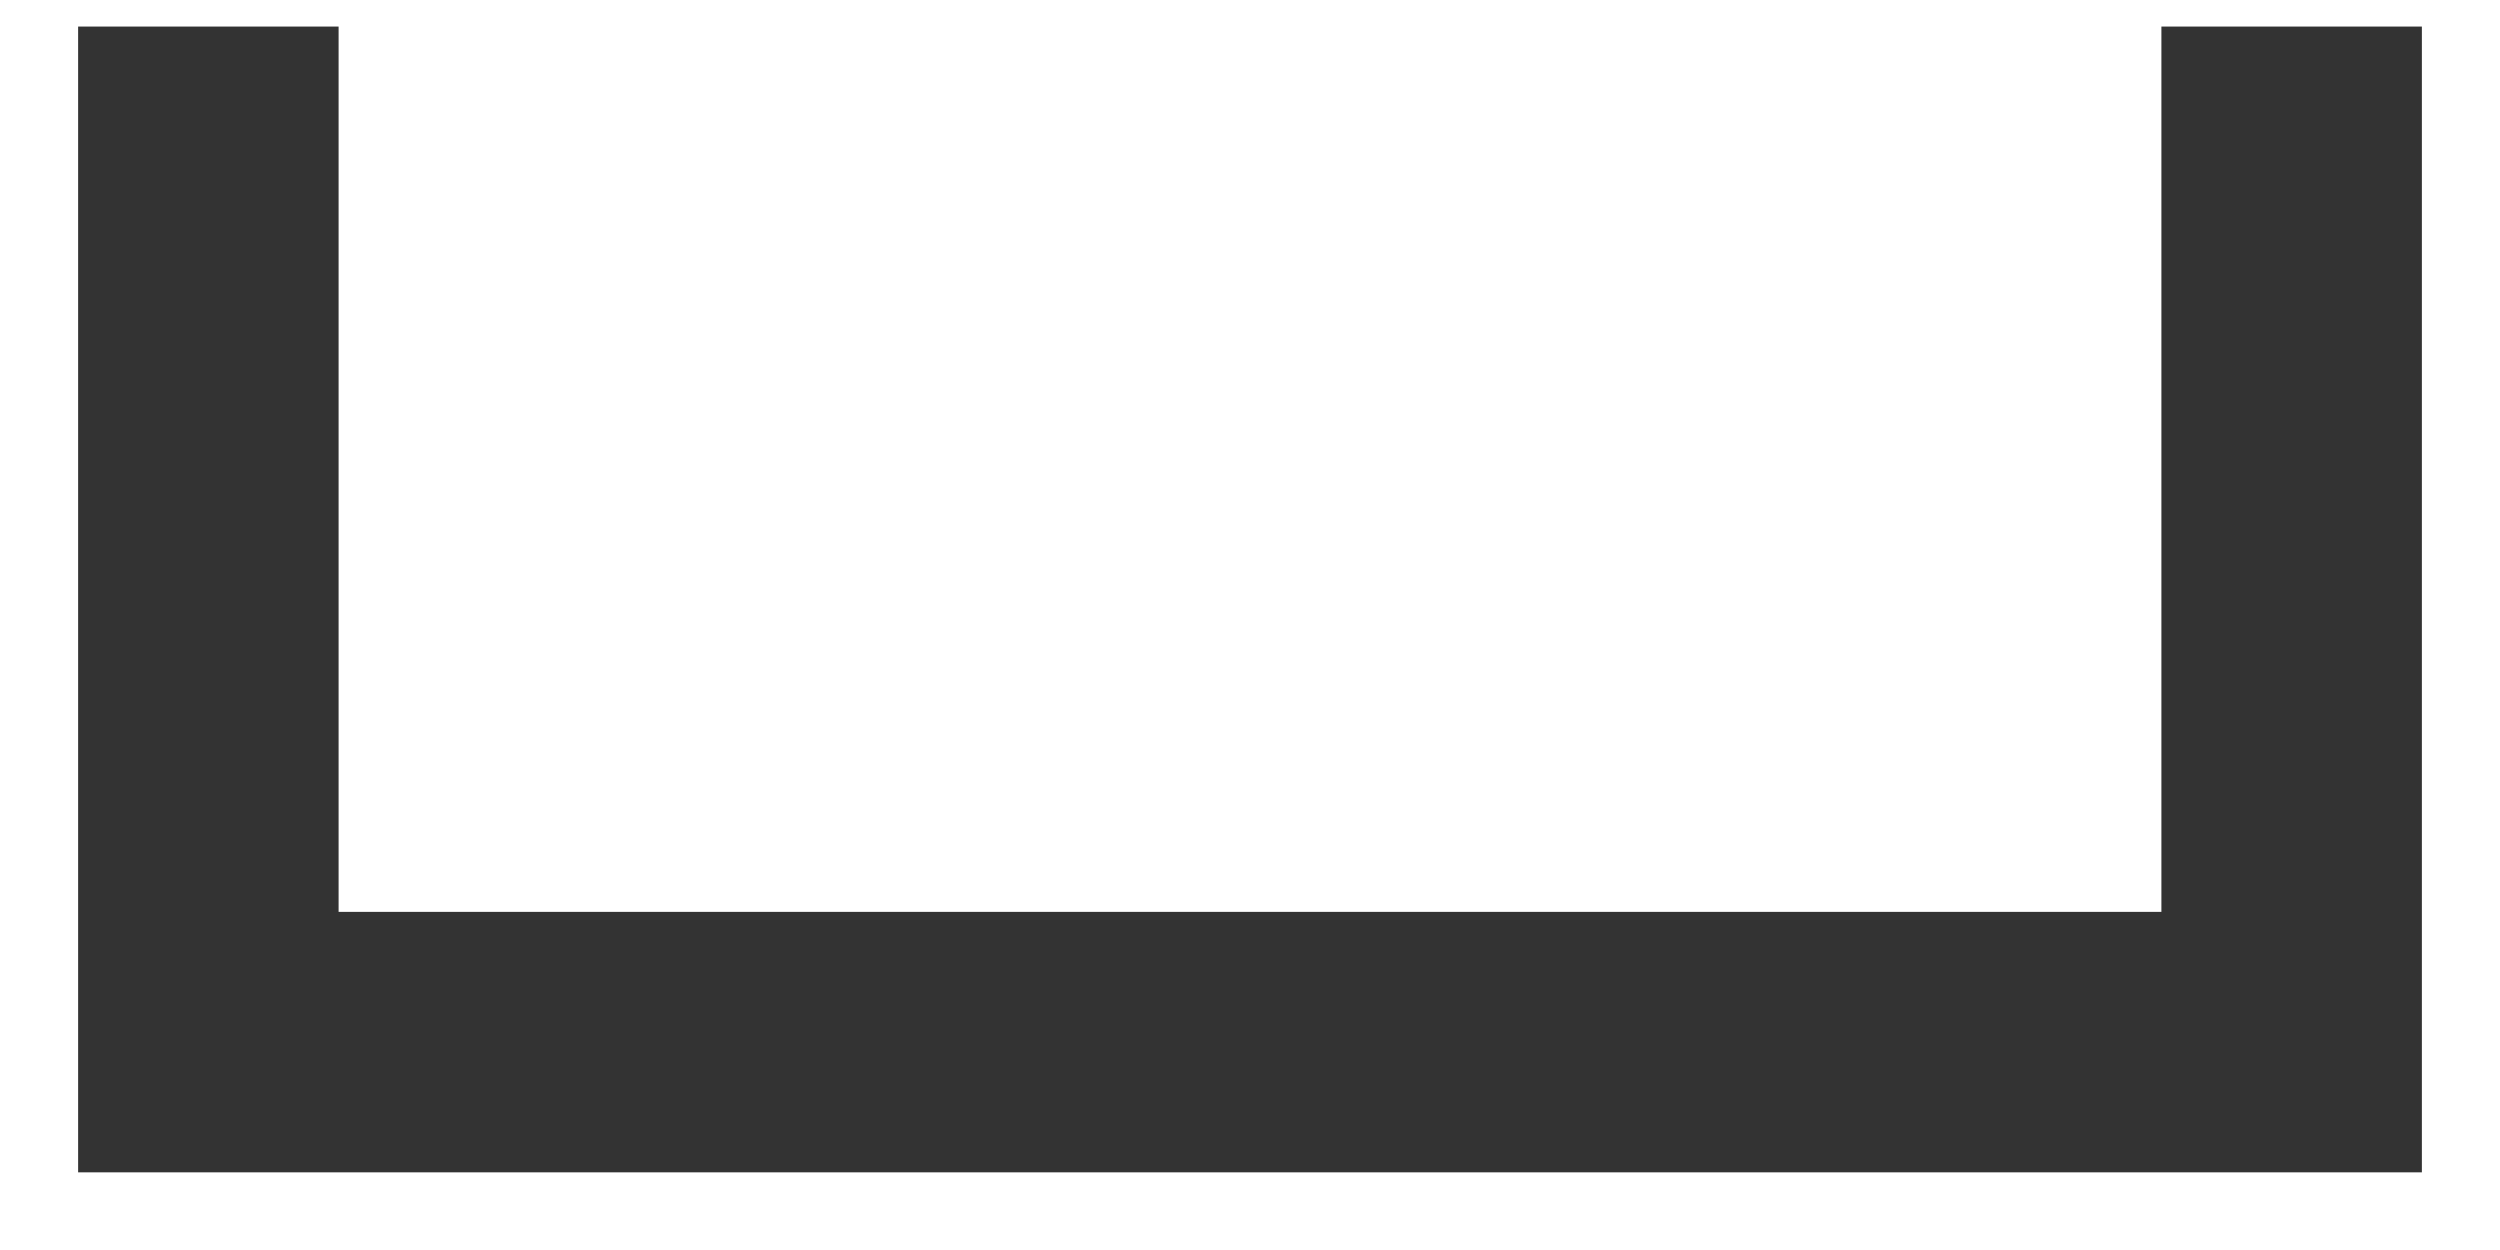
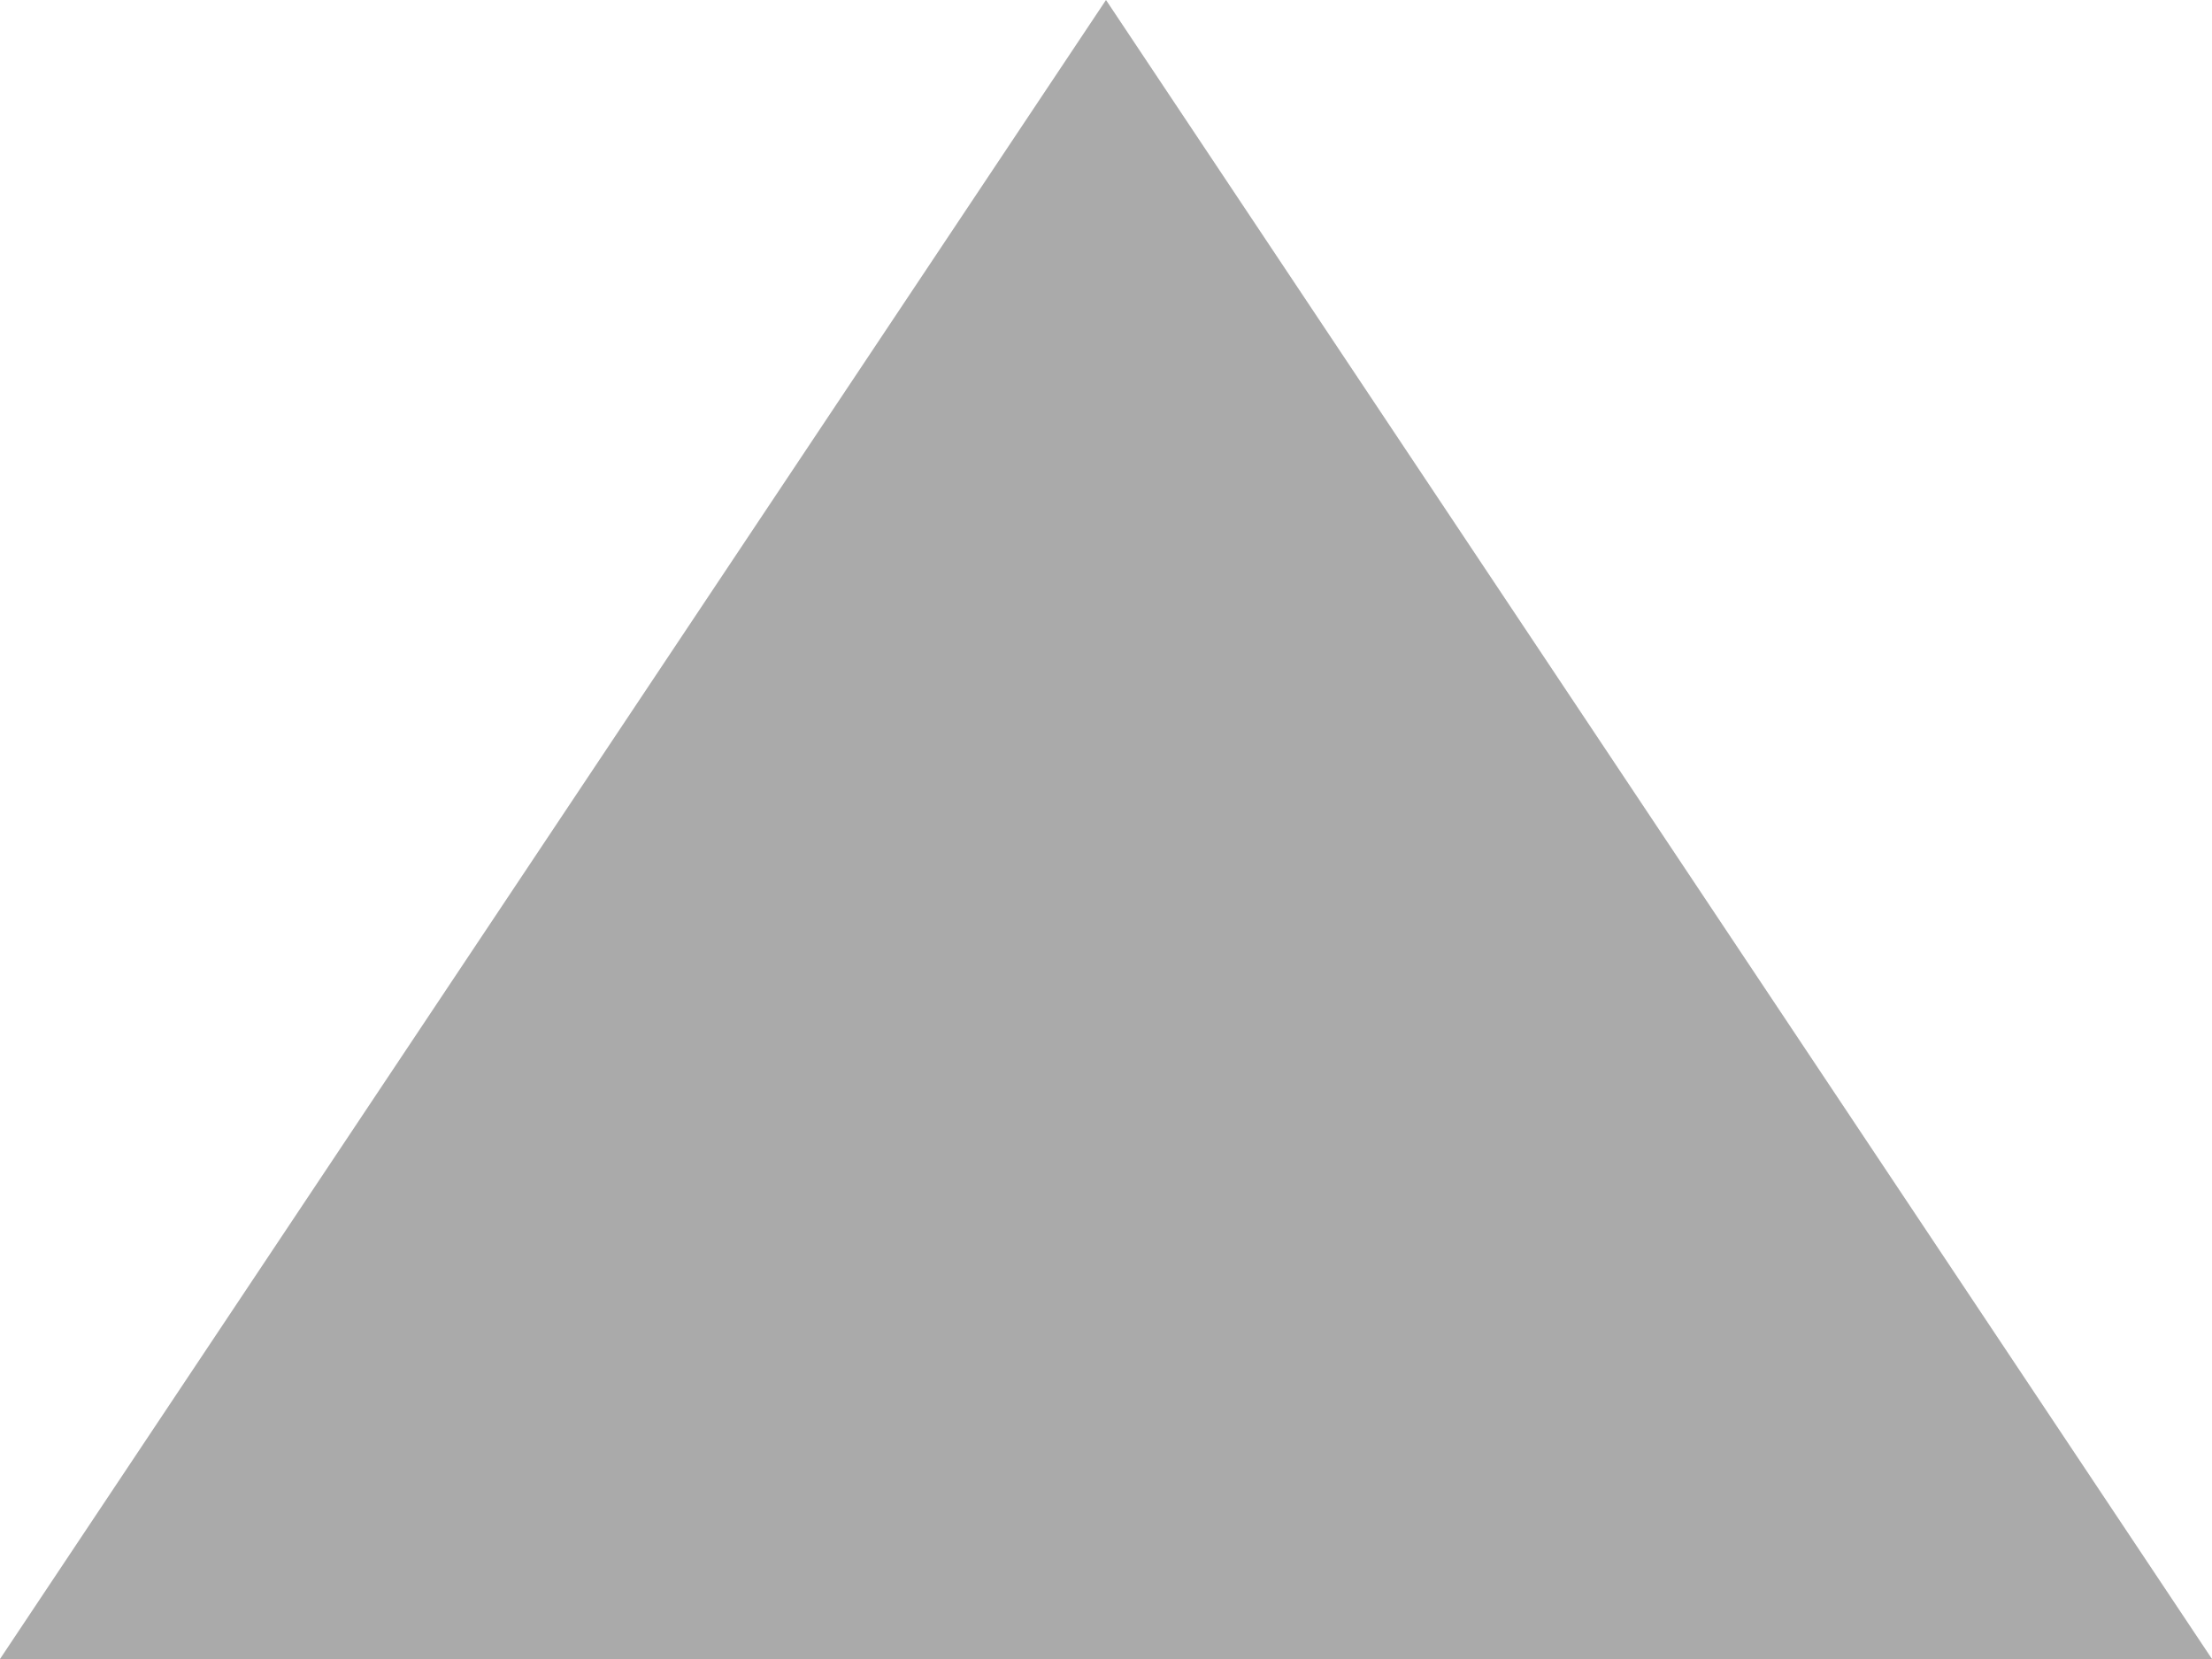
- <svg xmlns="http://www.w3.org/2000/svg" version="1.1" width="16px" height="8px">
-   <g transform="matrix(1 0 0 1 -1296 -140 )">
-     <path d="M 15.5 0.17  L 13.833 0.17  L 13.833 5.836  L 2.167 5.836  L 2.167 0.17  L 0.5 0.17  L 0.5 7.503  L 15.5 7.503  L 15.5 0.17  Z " fill-rule="nonzero" fill="#333333" stroke="none" transform="matrix(1 0 0 1 1296 140 )" />
+ <svg xmlns="http://www.w3.org/2000/svg" version="1.1" width="8px" height="6px">
+   <g transform="matrix(1 0 0 1 -342 -195 )">
+     <path d="M 342 201  L 346 195  L 350 201  L 342 201  Z " fill-rule="nonzero" fill="#aaaaaa" stroke="none" />
  </g>
</svg>
